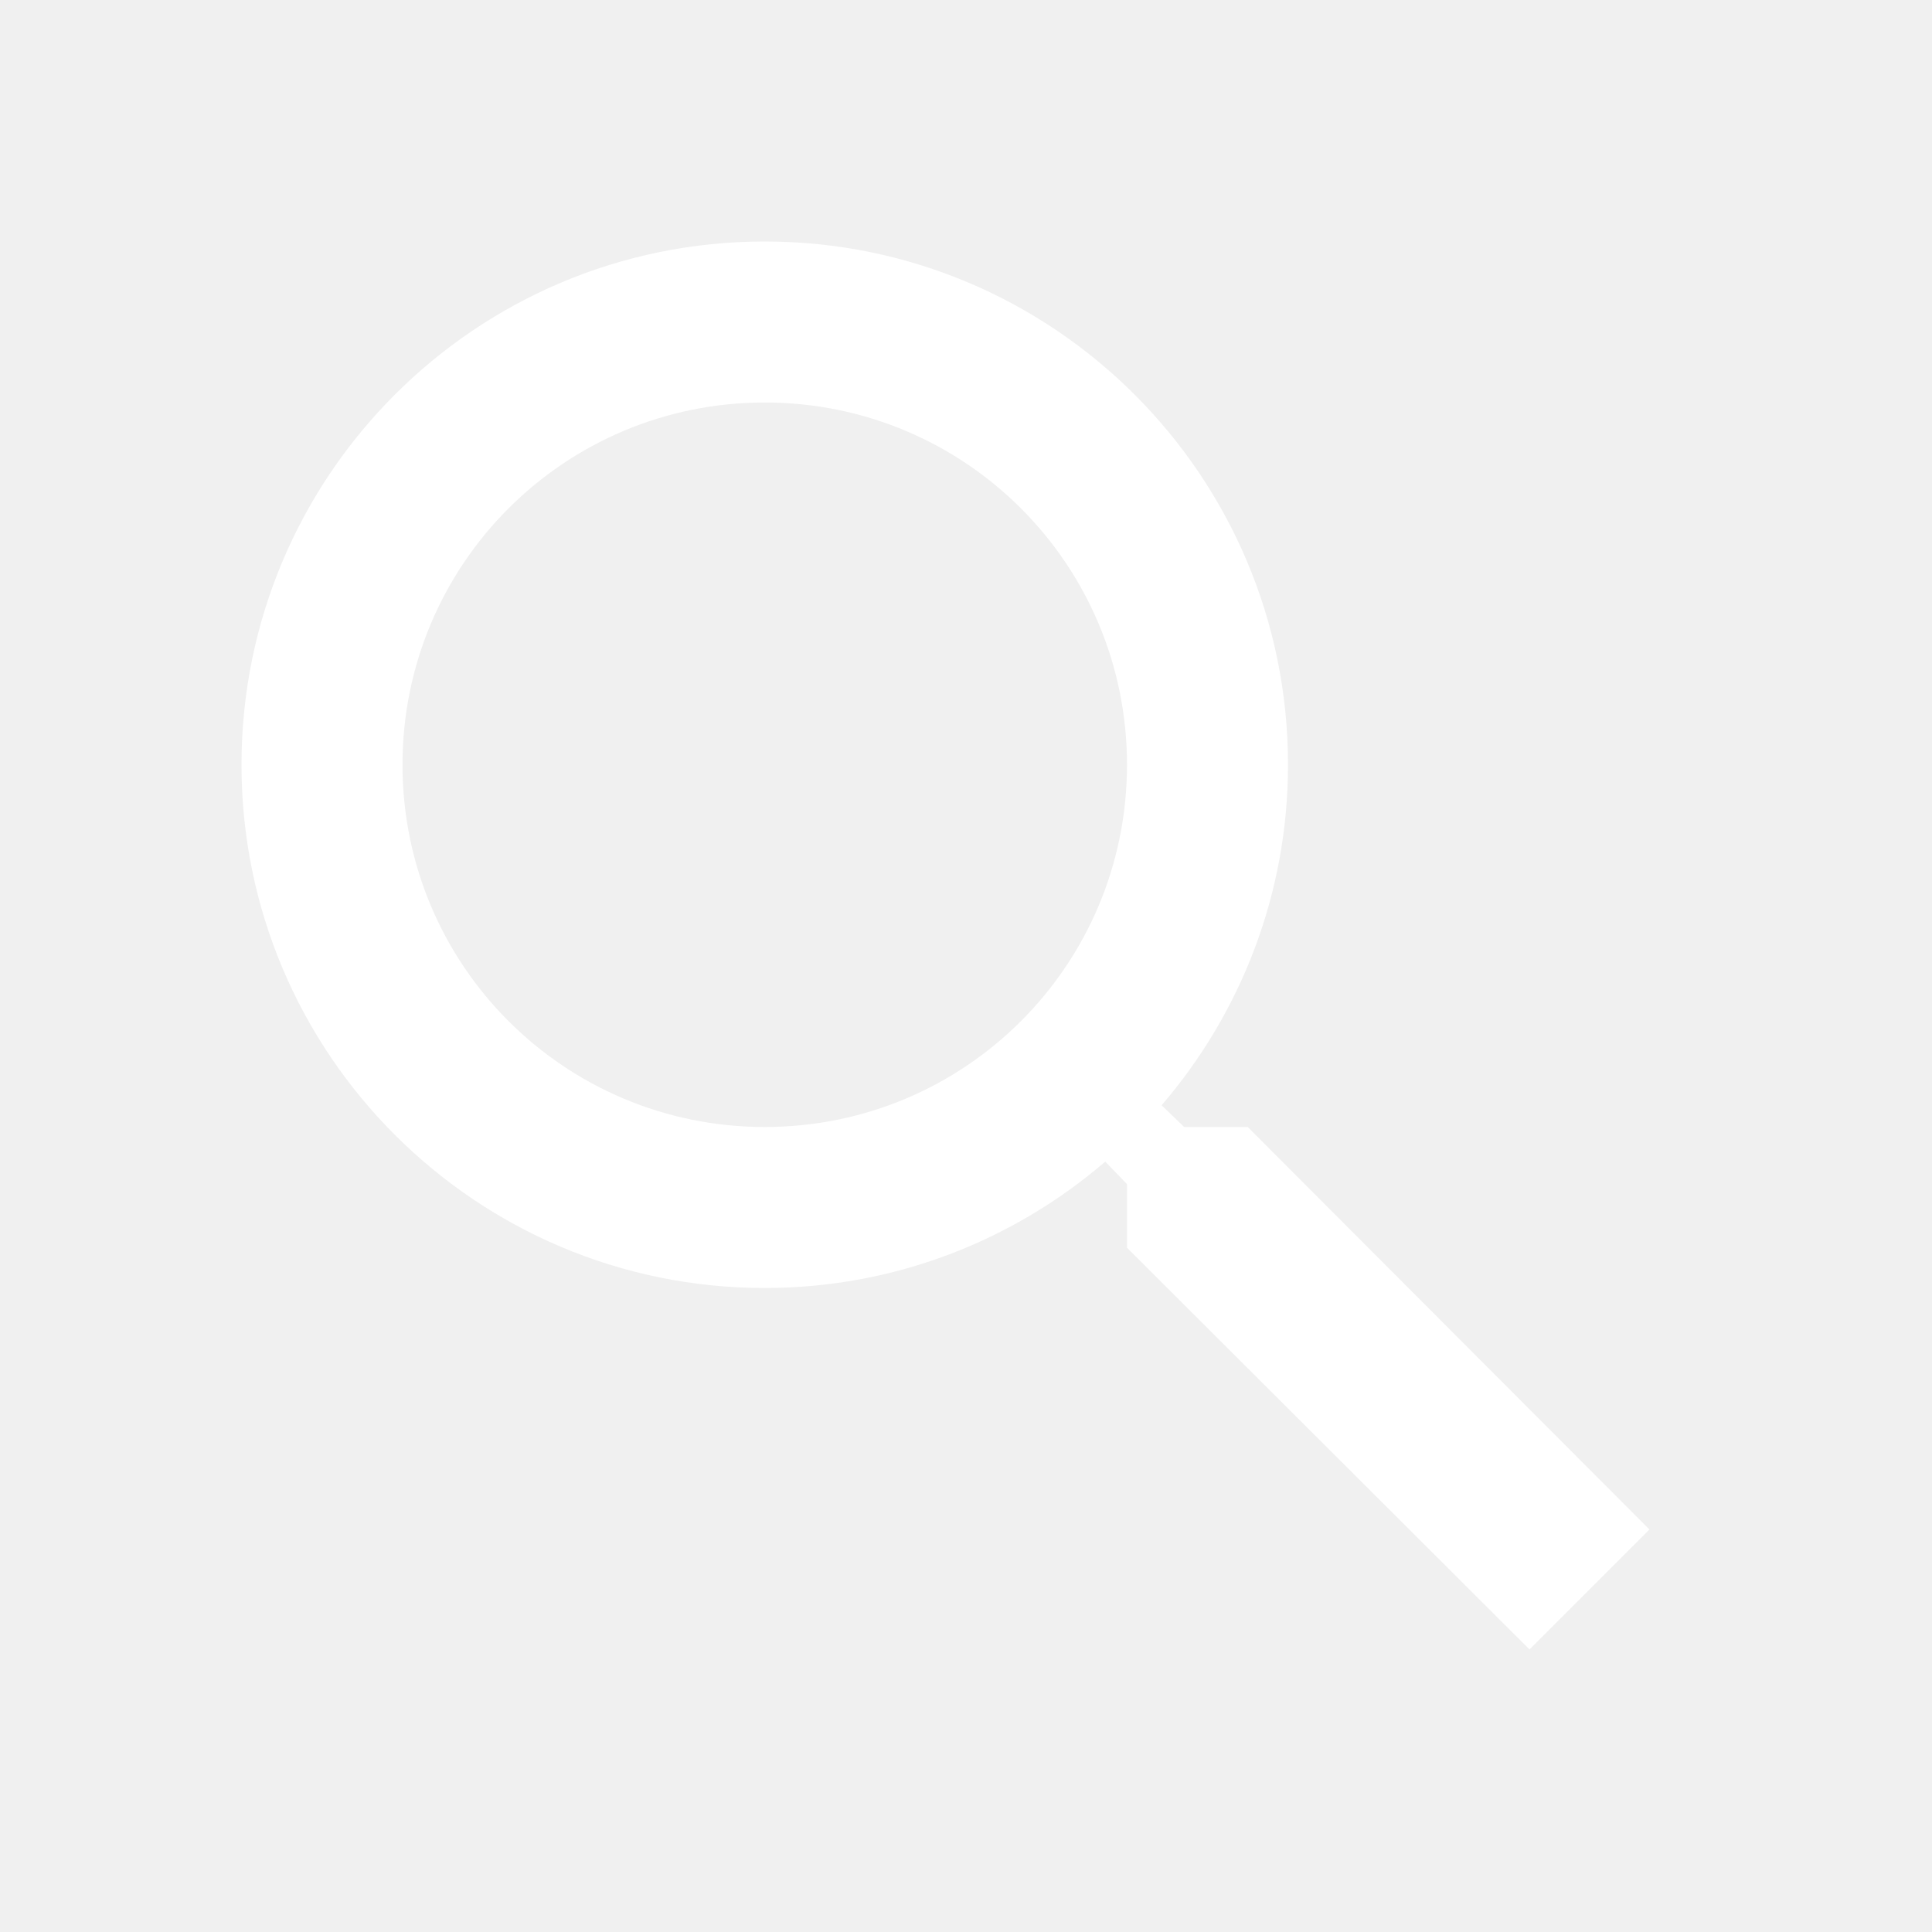
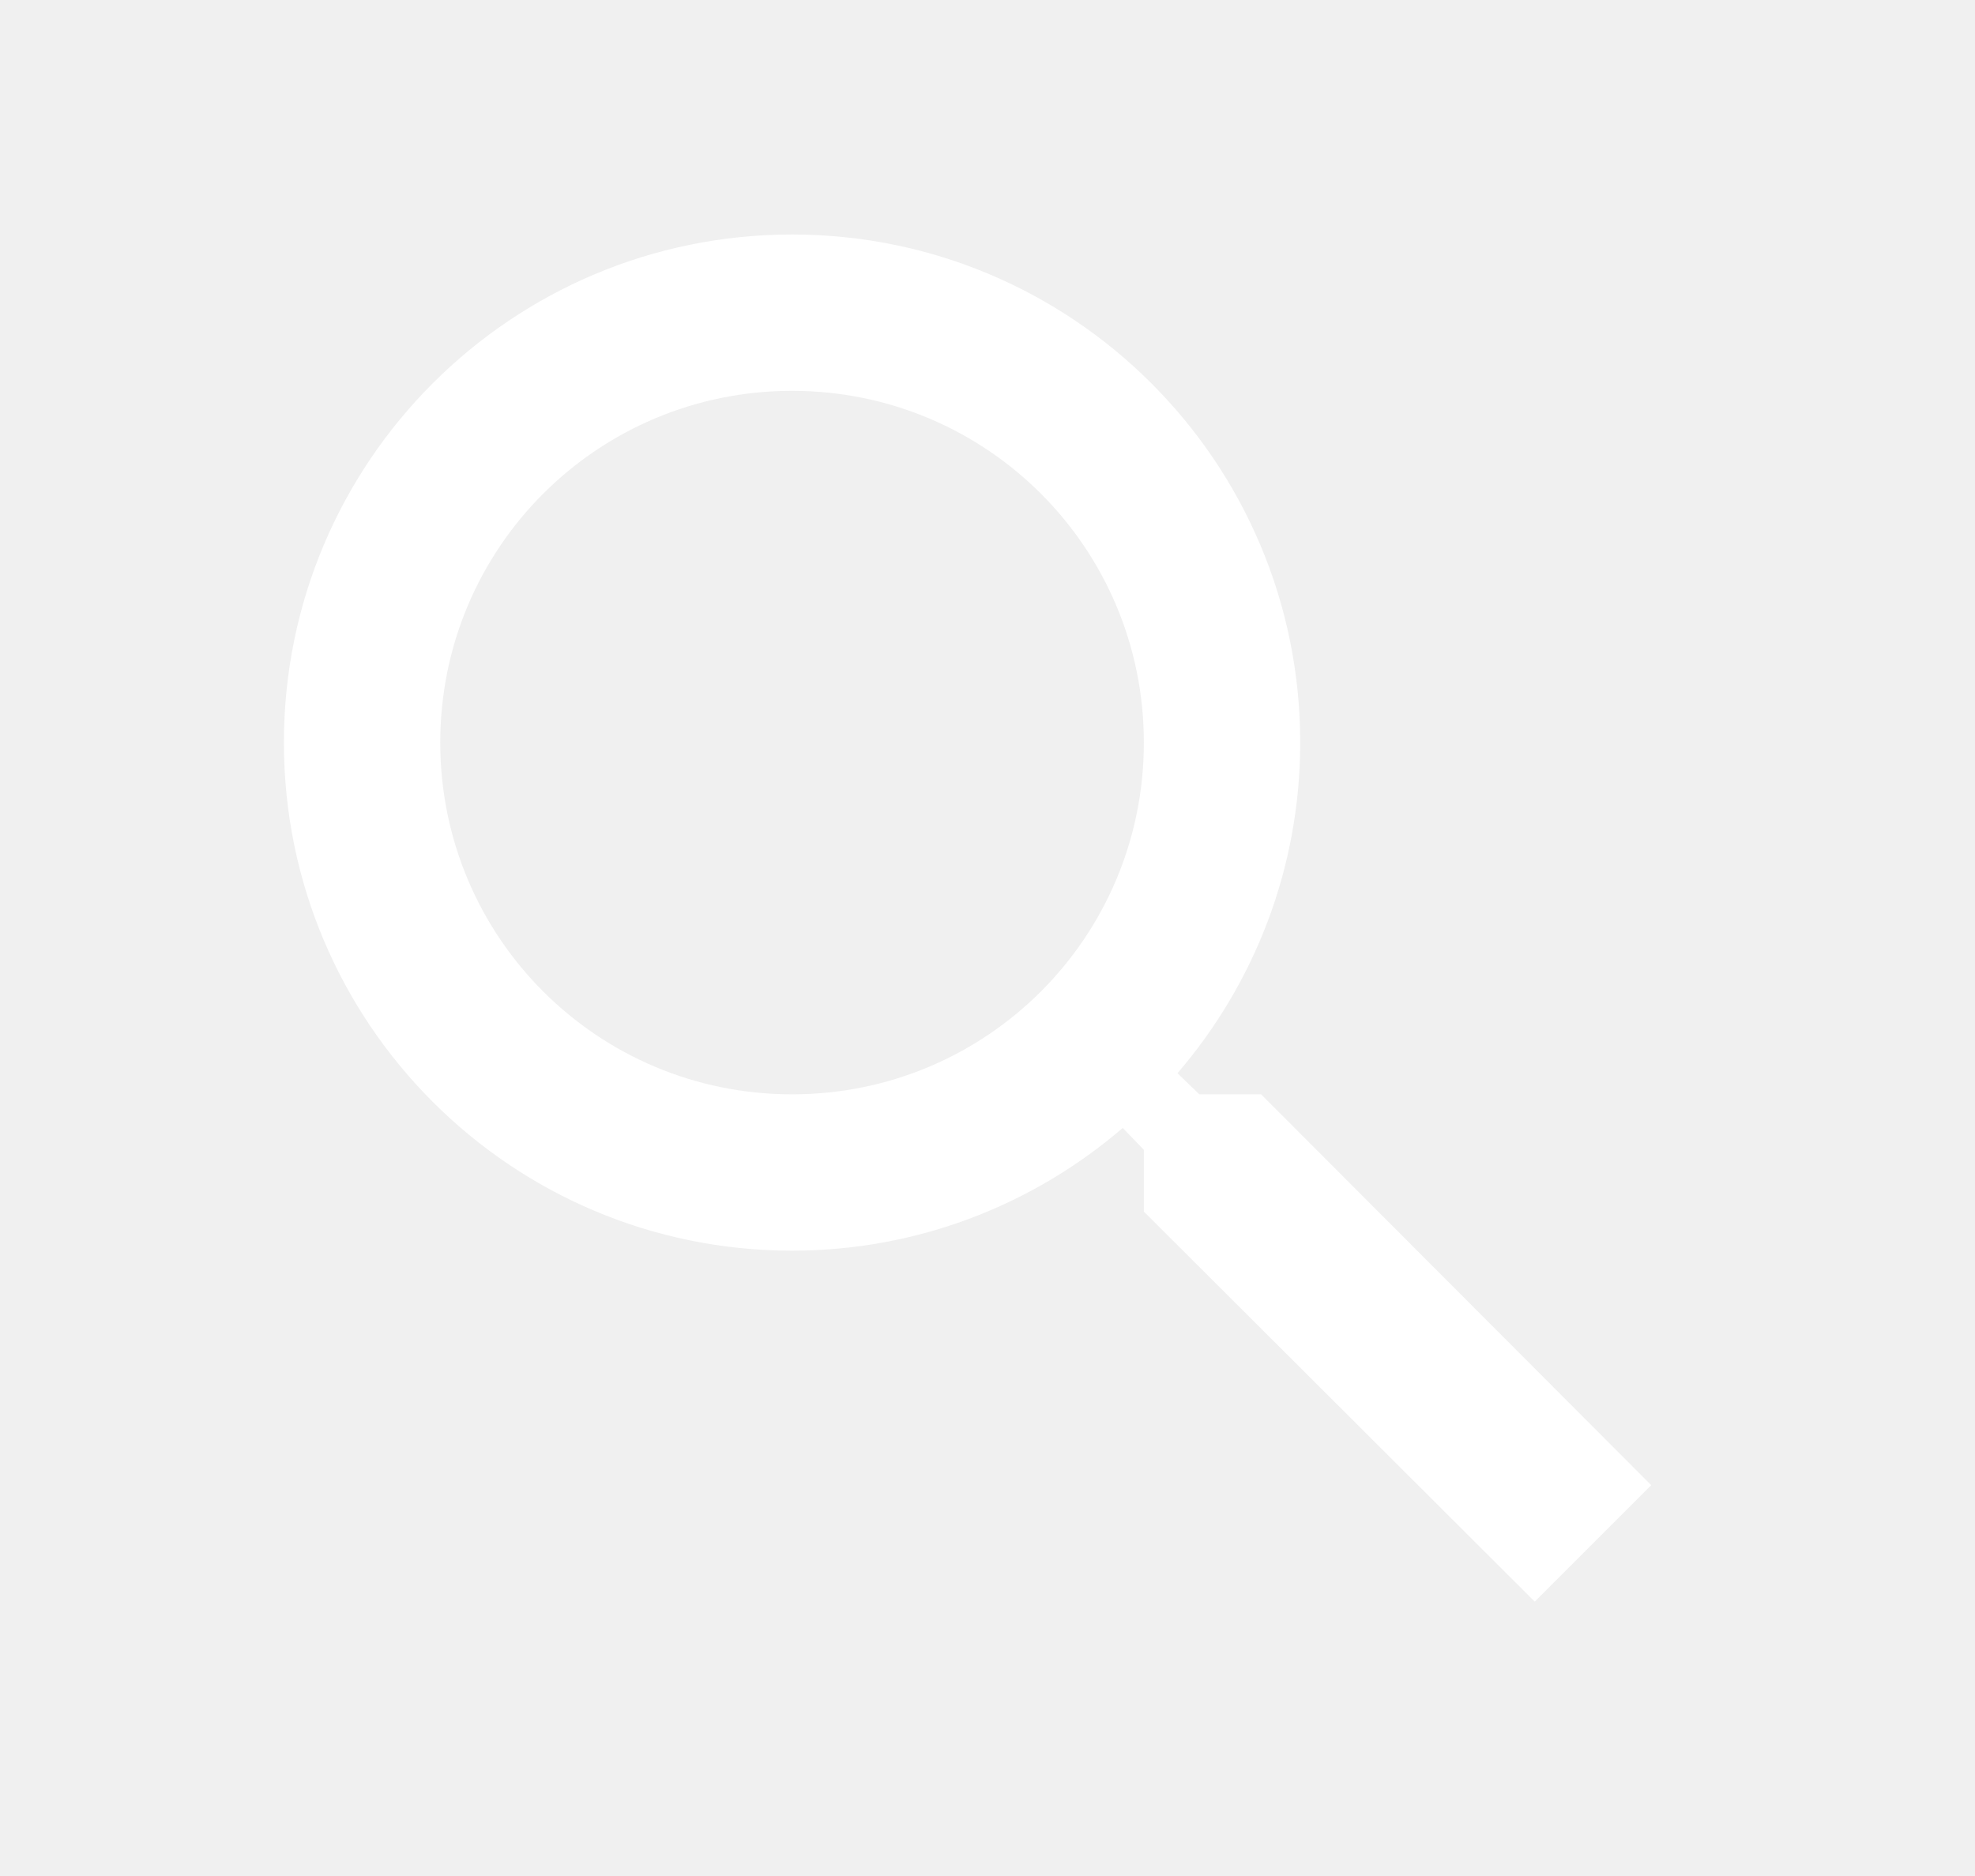
- <svg xmlns="http://www.w3.org/2000/svg" height="24px" viewBox="0 0 24 24" width="24px" fill="#fff">
+ <svg xmlns="http://www.w3.org/2000/svg" height="19px" viewBox="0 0 24 24" width="20px" fill="#fff">
  <path d="M0 0h24v24H0z" fill="none" />
  <path d="M15.5 14h-.79l-.28-.27C15.41 12.59 16 11.11 16 9.5 16 5.91 13.09 3 9.5 3S3 5.91 3 9.5 5.91 16 9.5 16c1.61 0 3.09-.59 4.23-1.57l.27.28v.79l5 4.99L20.49 19l-4.99-5zm-6 0C7.01 14 5 11.99 5 9.5S7.01 5 9.5 5 14 7.01 14 9.5 11.99 14 9.5 14z" />
</svg>
